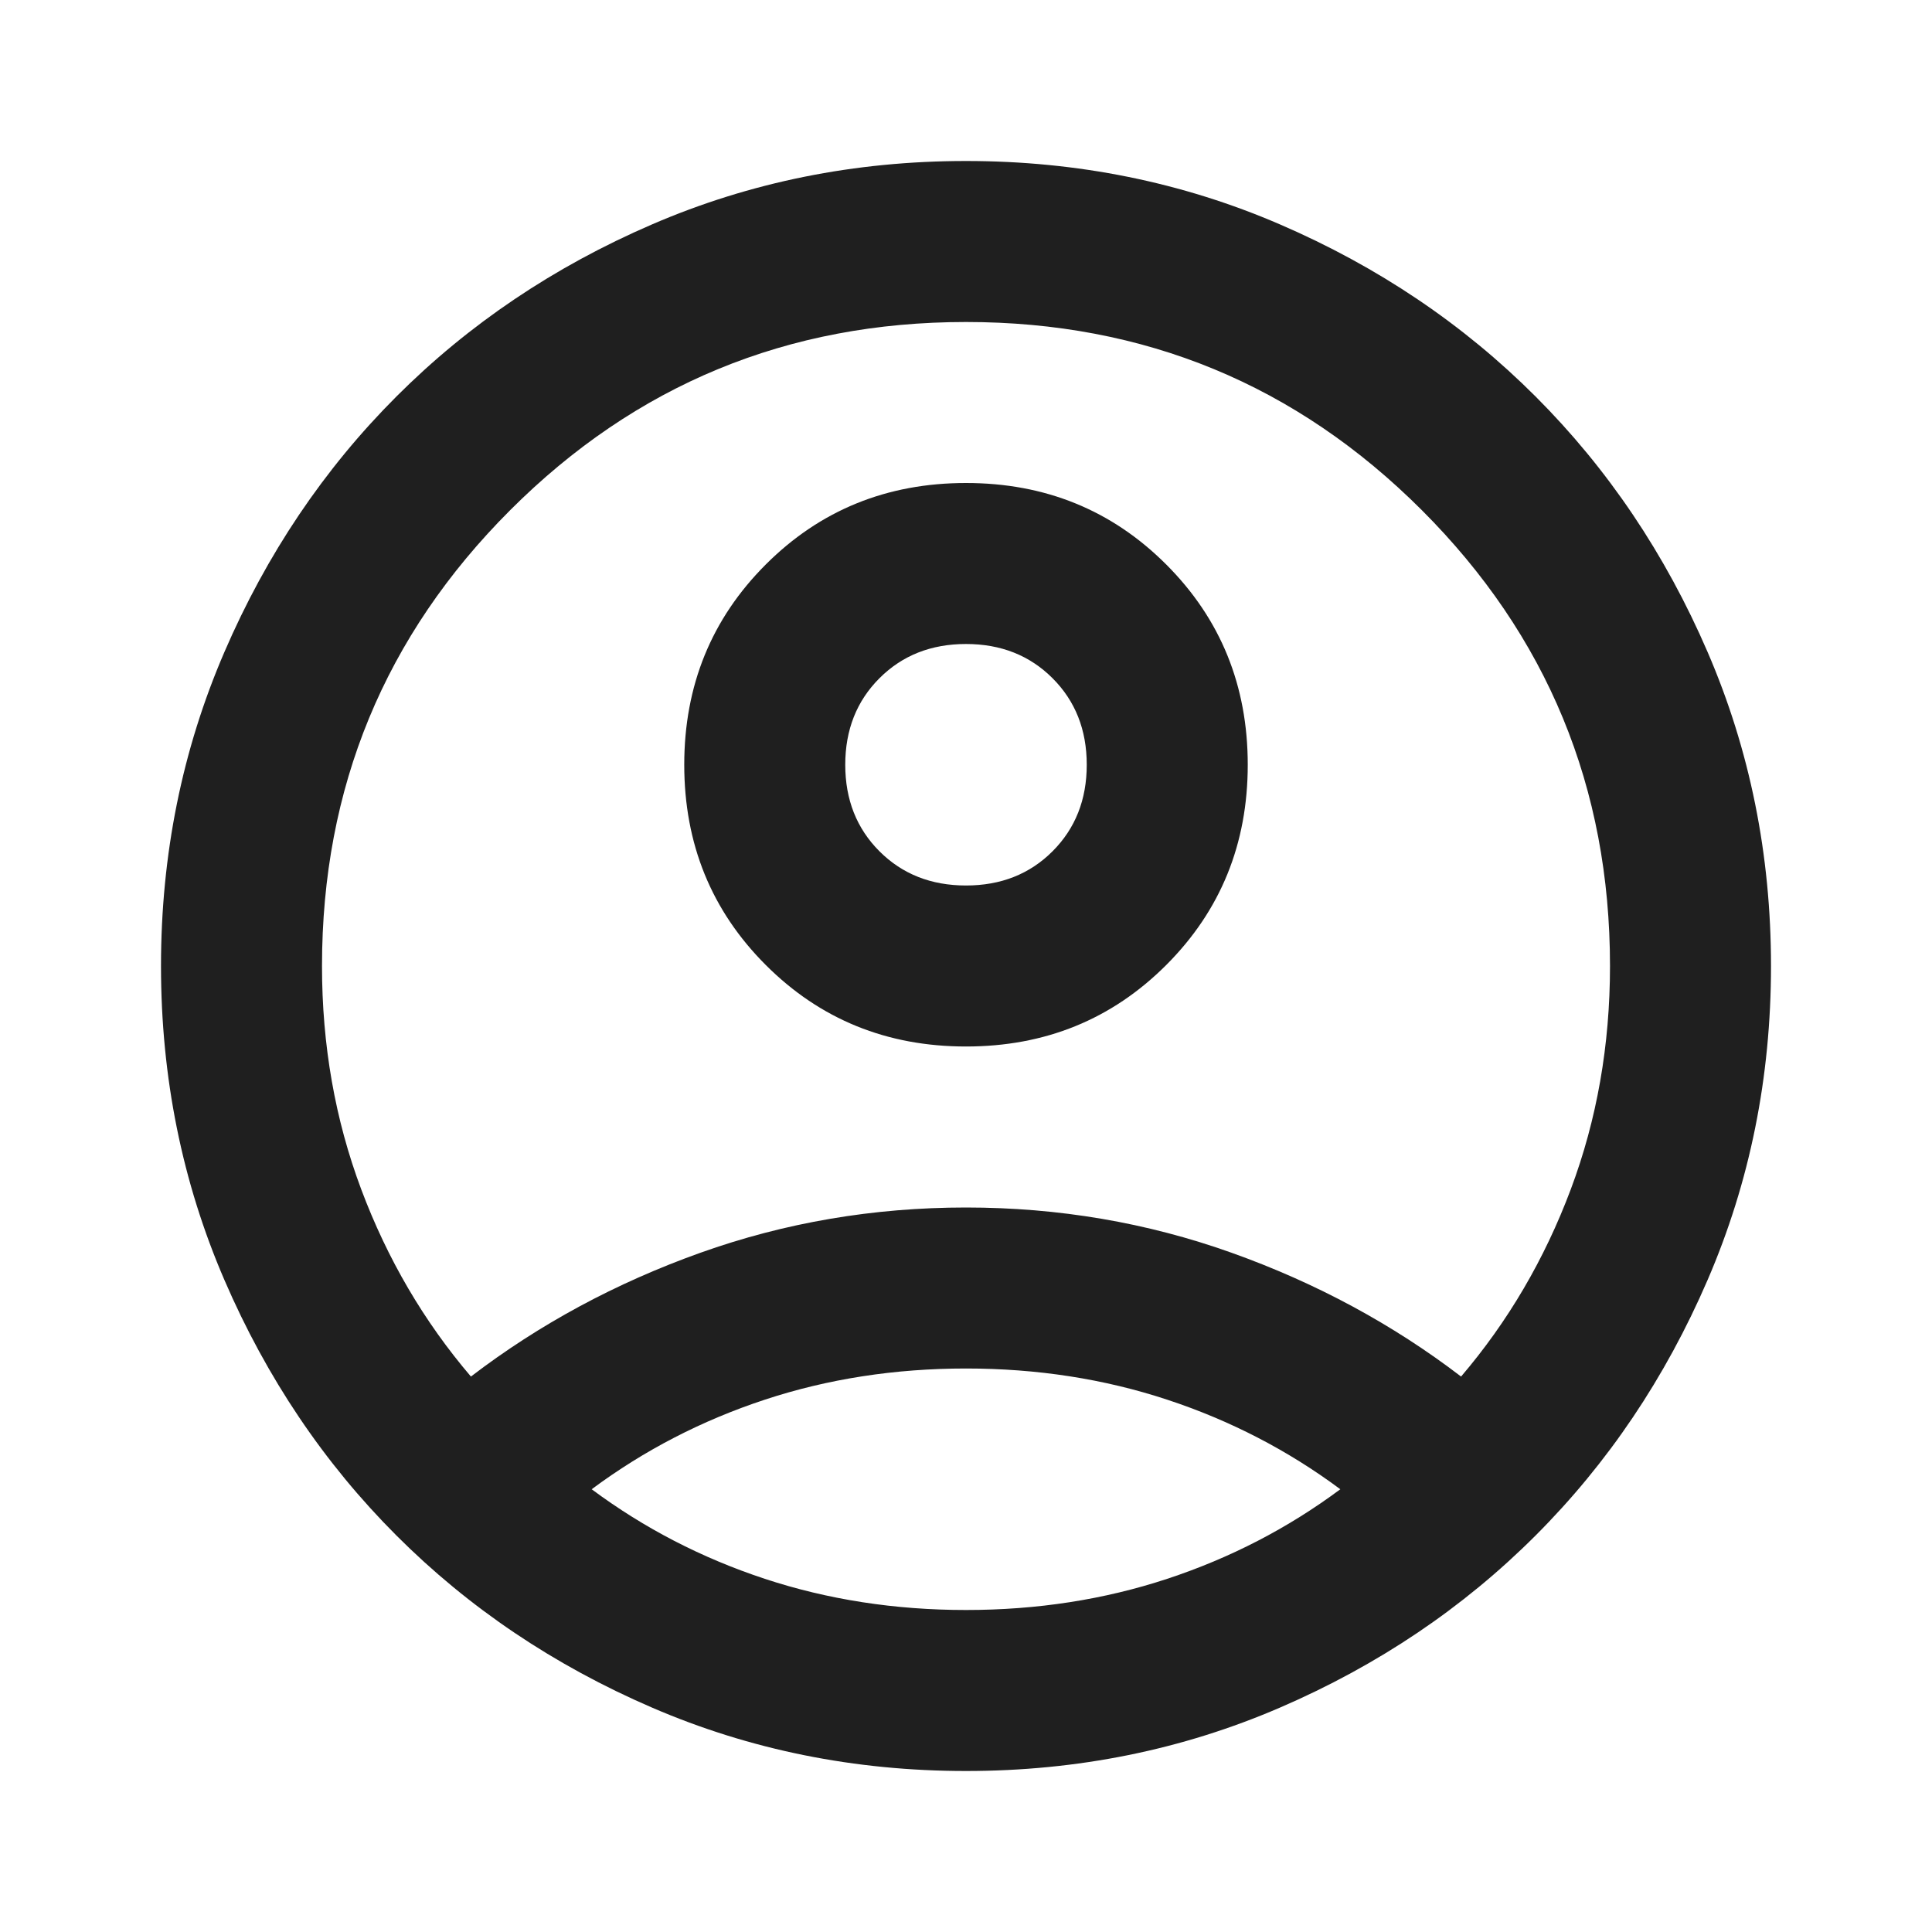
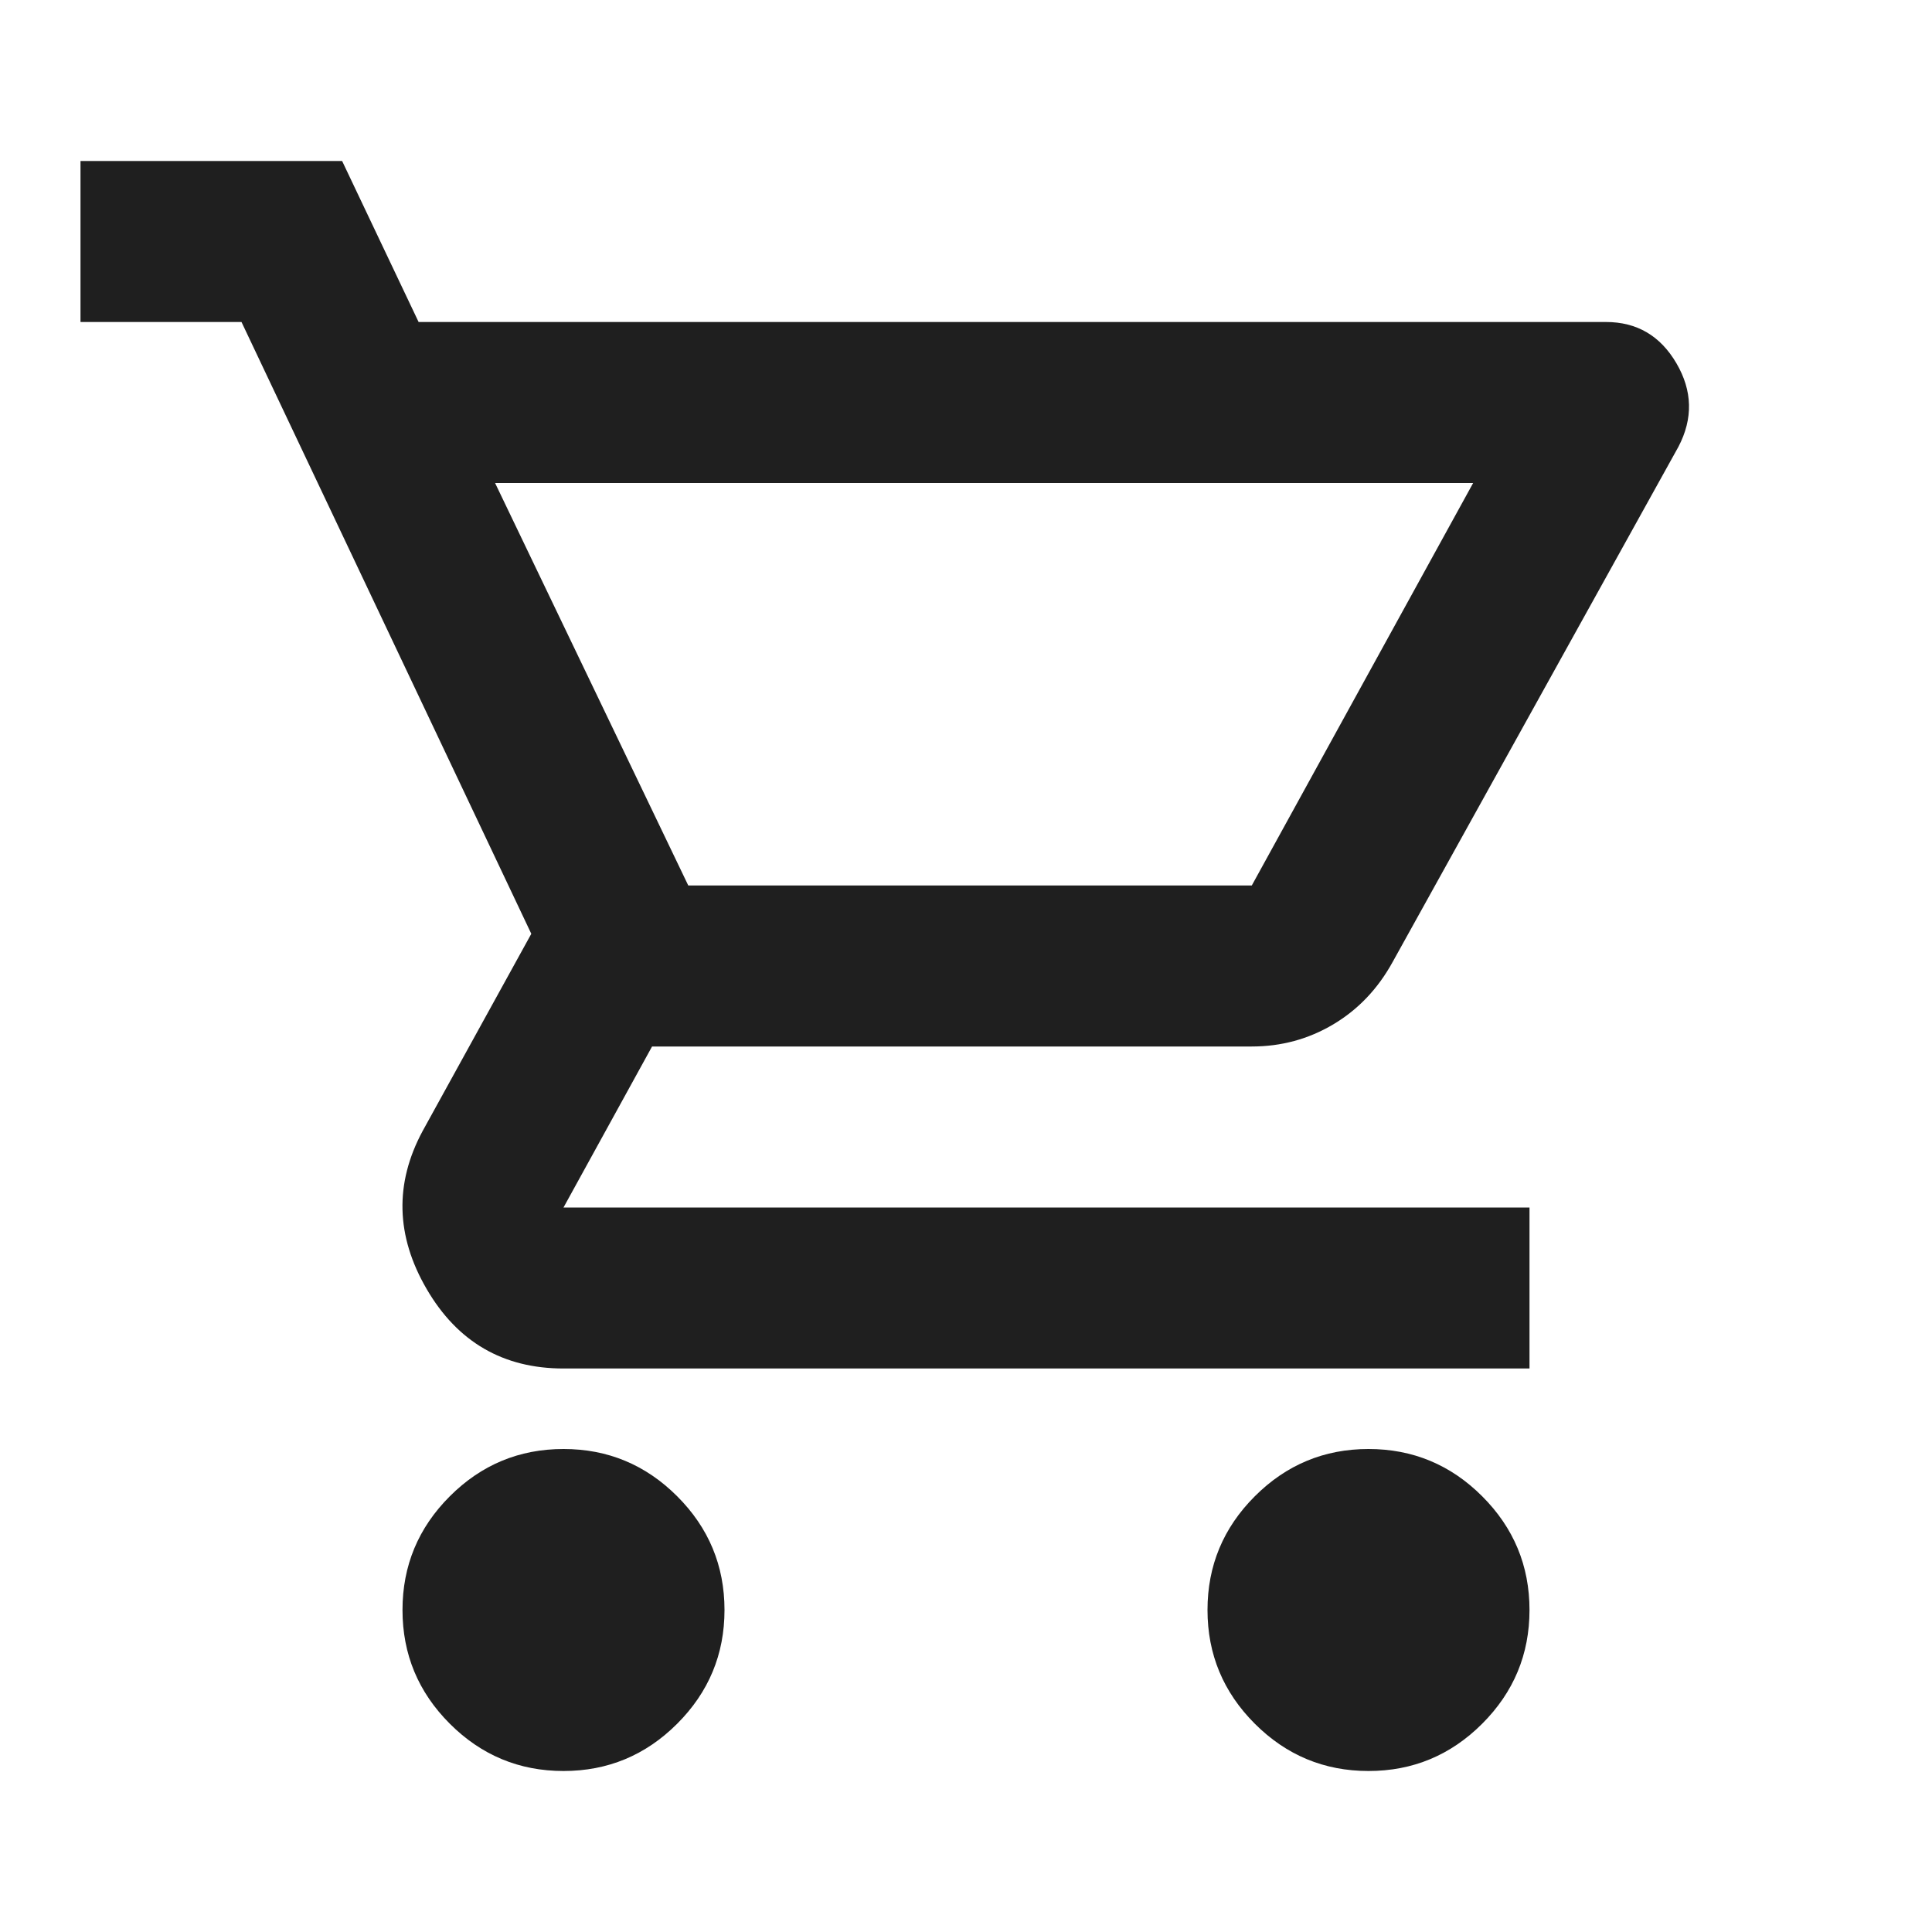
<svg xmlns="http://www.w3.org/2000/svg" height="24px" viewBox="0 -960 960 960" width="24px" fill="#1f1f1f">
-   <path d="M234-276q51-39 114-61.5T480-360q69 0 132 22.5T726-276q35-41 54.5-93T800-480q0-133-93.5-226.5T480-800q-133 0-226.5 93.5T160-480q0 59 19.5 111t54.5 93Zm146.5-204.5Q340-521 340-580t40.5-99.5Q421-720 480-720t99.5 40.5Q620-639 620-580t-40.5 99.5Q539-440 480-440t-99.5-40.5ZM480-80q-83 0-156-31.5T197-197q-54-54-85.5-127T80-480q0-83 31.5-156T197-763q54-54 127-85.5T480-880q83 0 156 31.5T763-763q54 54 85.5 127T880-480q0 83-31.5 156T763-197q-54 54-127 85.5T480-80Zm100-95.5q47-15.5 86-44.5-39-29-86-44.5T480-280q-53 0-100 15.5T294-220q39 29 86 44.5T480-160q53 0 100-15.5ZM523-537q17-17 17-43t-17-43q-17-17-43-17t-43 17q-17 17-17 43t17 43q17 17 43 17t43-17Zm-43-43Zm0 360Z" />
+   <path d="M223.5-103.5Q200-127 200-160t23.5-56.5Q247-240 280-240t56.5 23.5Q360-193 360-160t-23.5 56.5Q313-80 280-80t-56.5-23.5Zm400 0Q600-127 600-160t23.5-56.5Q647-240 680-240t56.5 23.5Q760-193 760-160t-23.5 56.5Q713-80 680-80t-56.5-23.5ZM246-720l96 200h280l110-200H246Zm-38-80h590q23 0 35 20.5t1 41.5L692-482q-11 20-29.5 31T622-440H324l-44 80h480v80H280q-45 0-68-39.5t-2-78.5l54-98-144-304H40v-80h130l38 80Zm134 280h280-280Z" />
</svg>
